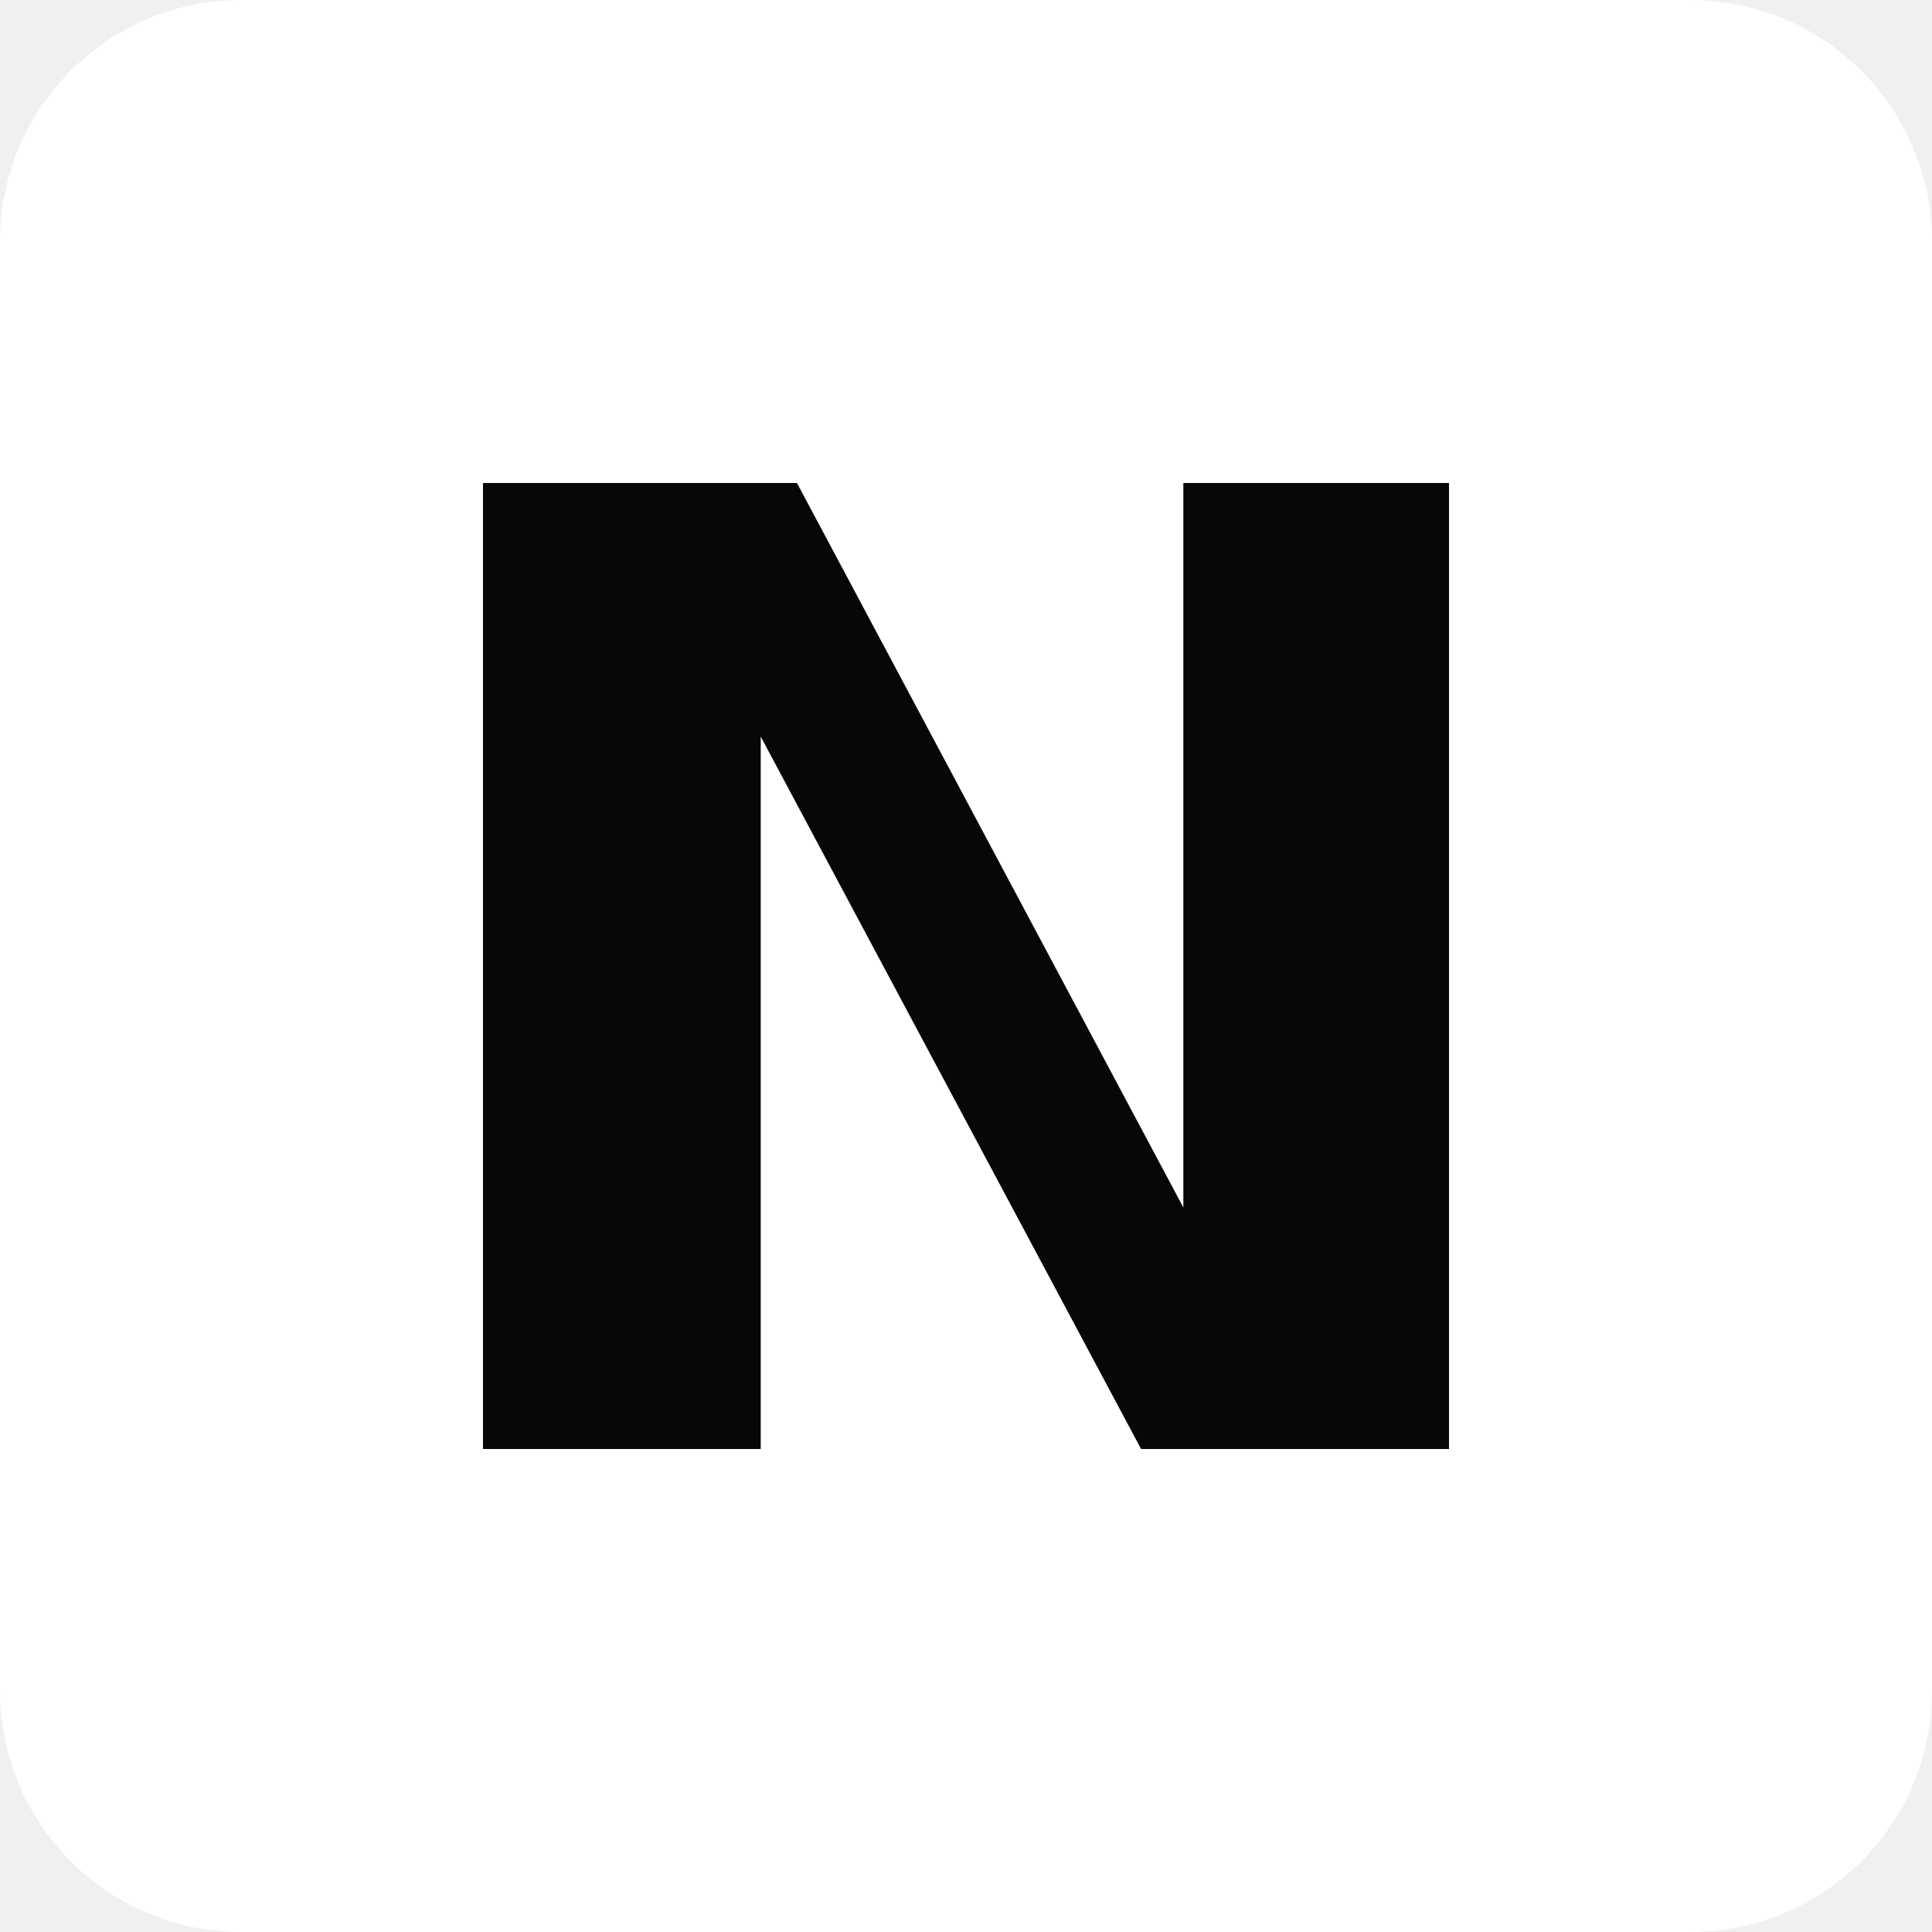
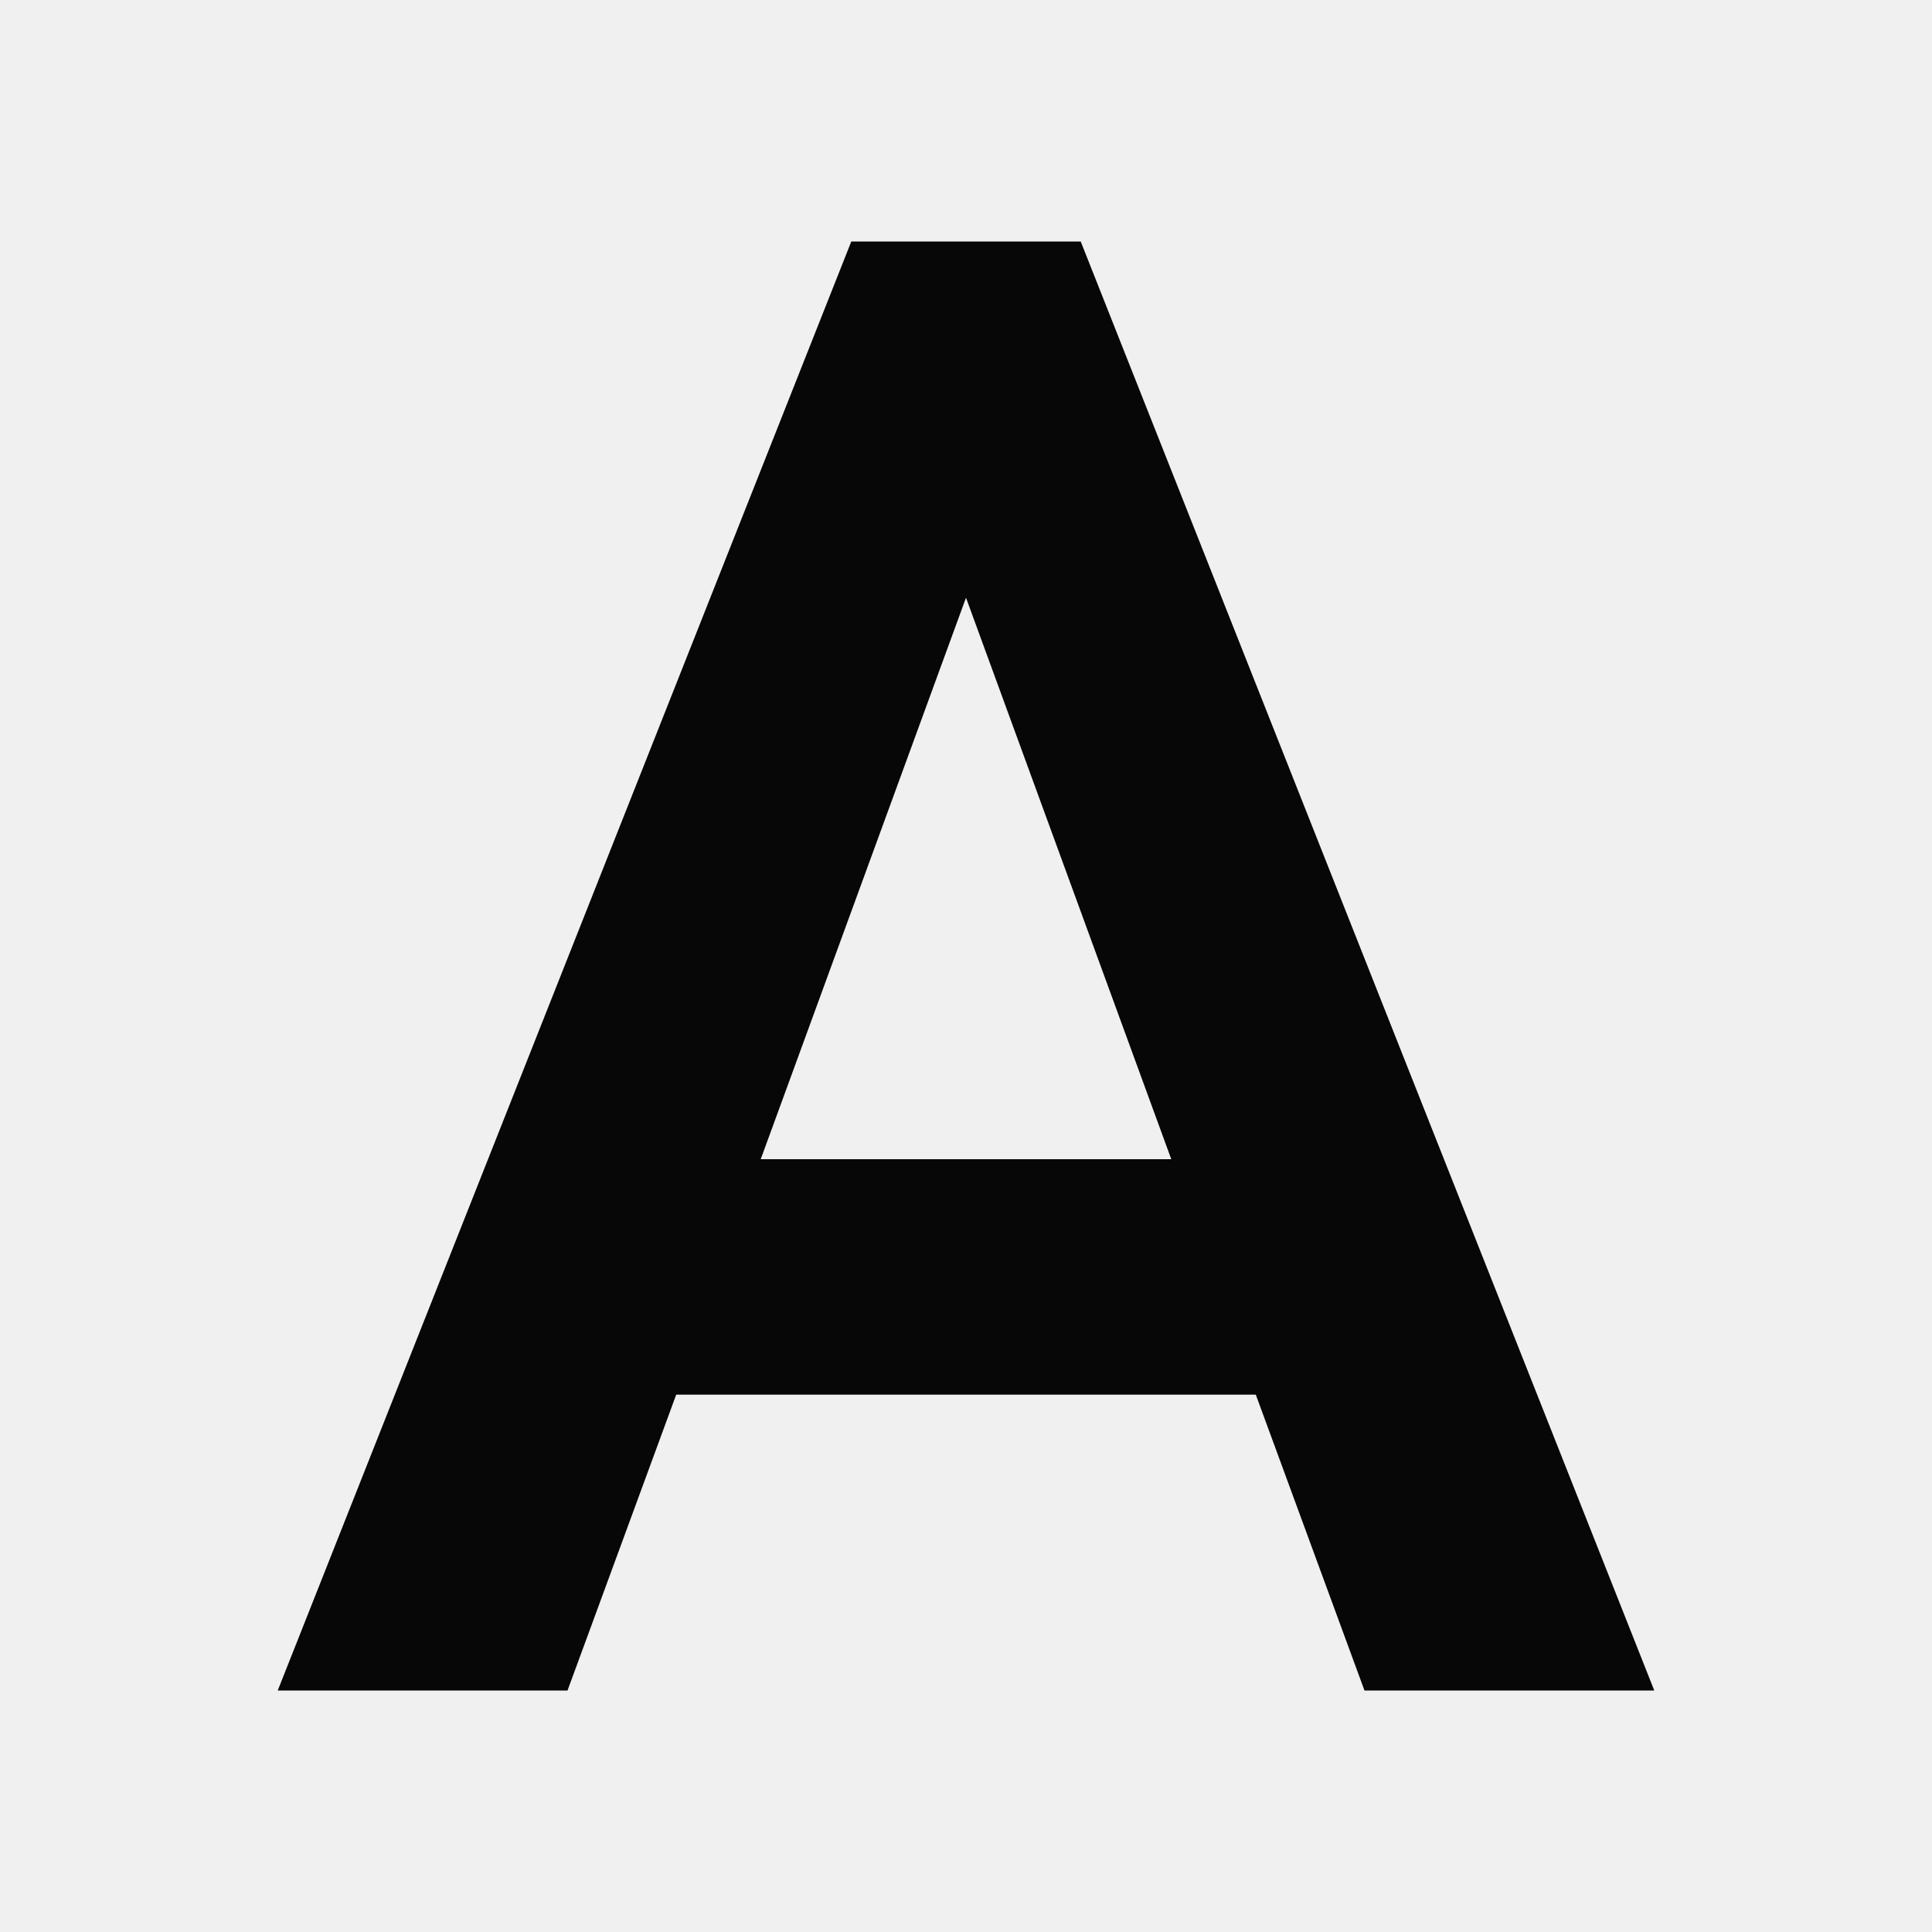
- <svg xmlns="http://www.w3.org/2000/svg" viewBox="0 0 32 32" fill="none">
-   <rect width="32" height="32" rx="4" fill="#ffffff" />
-   <path fill="#070707" d="M8 24V8h5.2l6.4 12V8H24v16h-5.1L12.6 12.2V24H8z" />
+ <svg xmlns="http://www.w3.org/2000/svg" viewBox="0 0 32 32" aria-hidden="true">
+   <path fill="#070707" d="M4.6 28 14.1 4h3.8l9.5 24h-4.8l-1.8-4.9h-9.6L9.4 28H4.6Zm8-8.8h6.8L16 9.9l-3.4 9.3Z" />
</svg>
